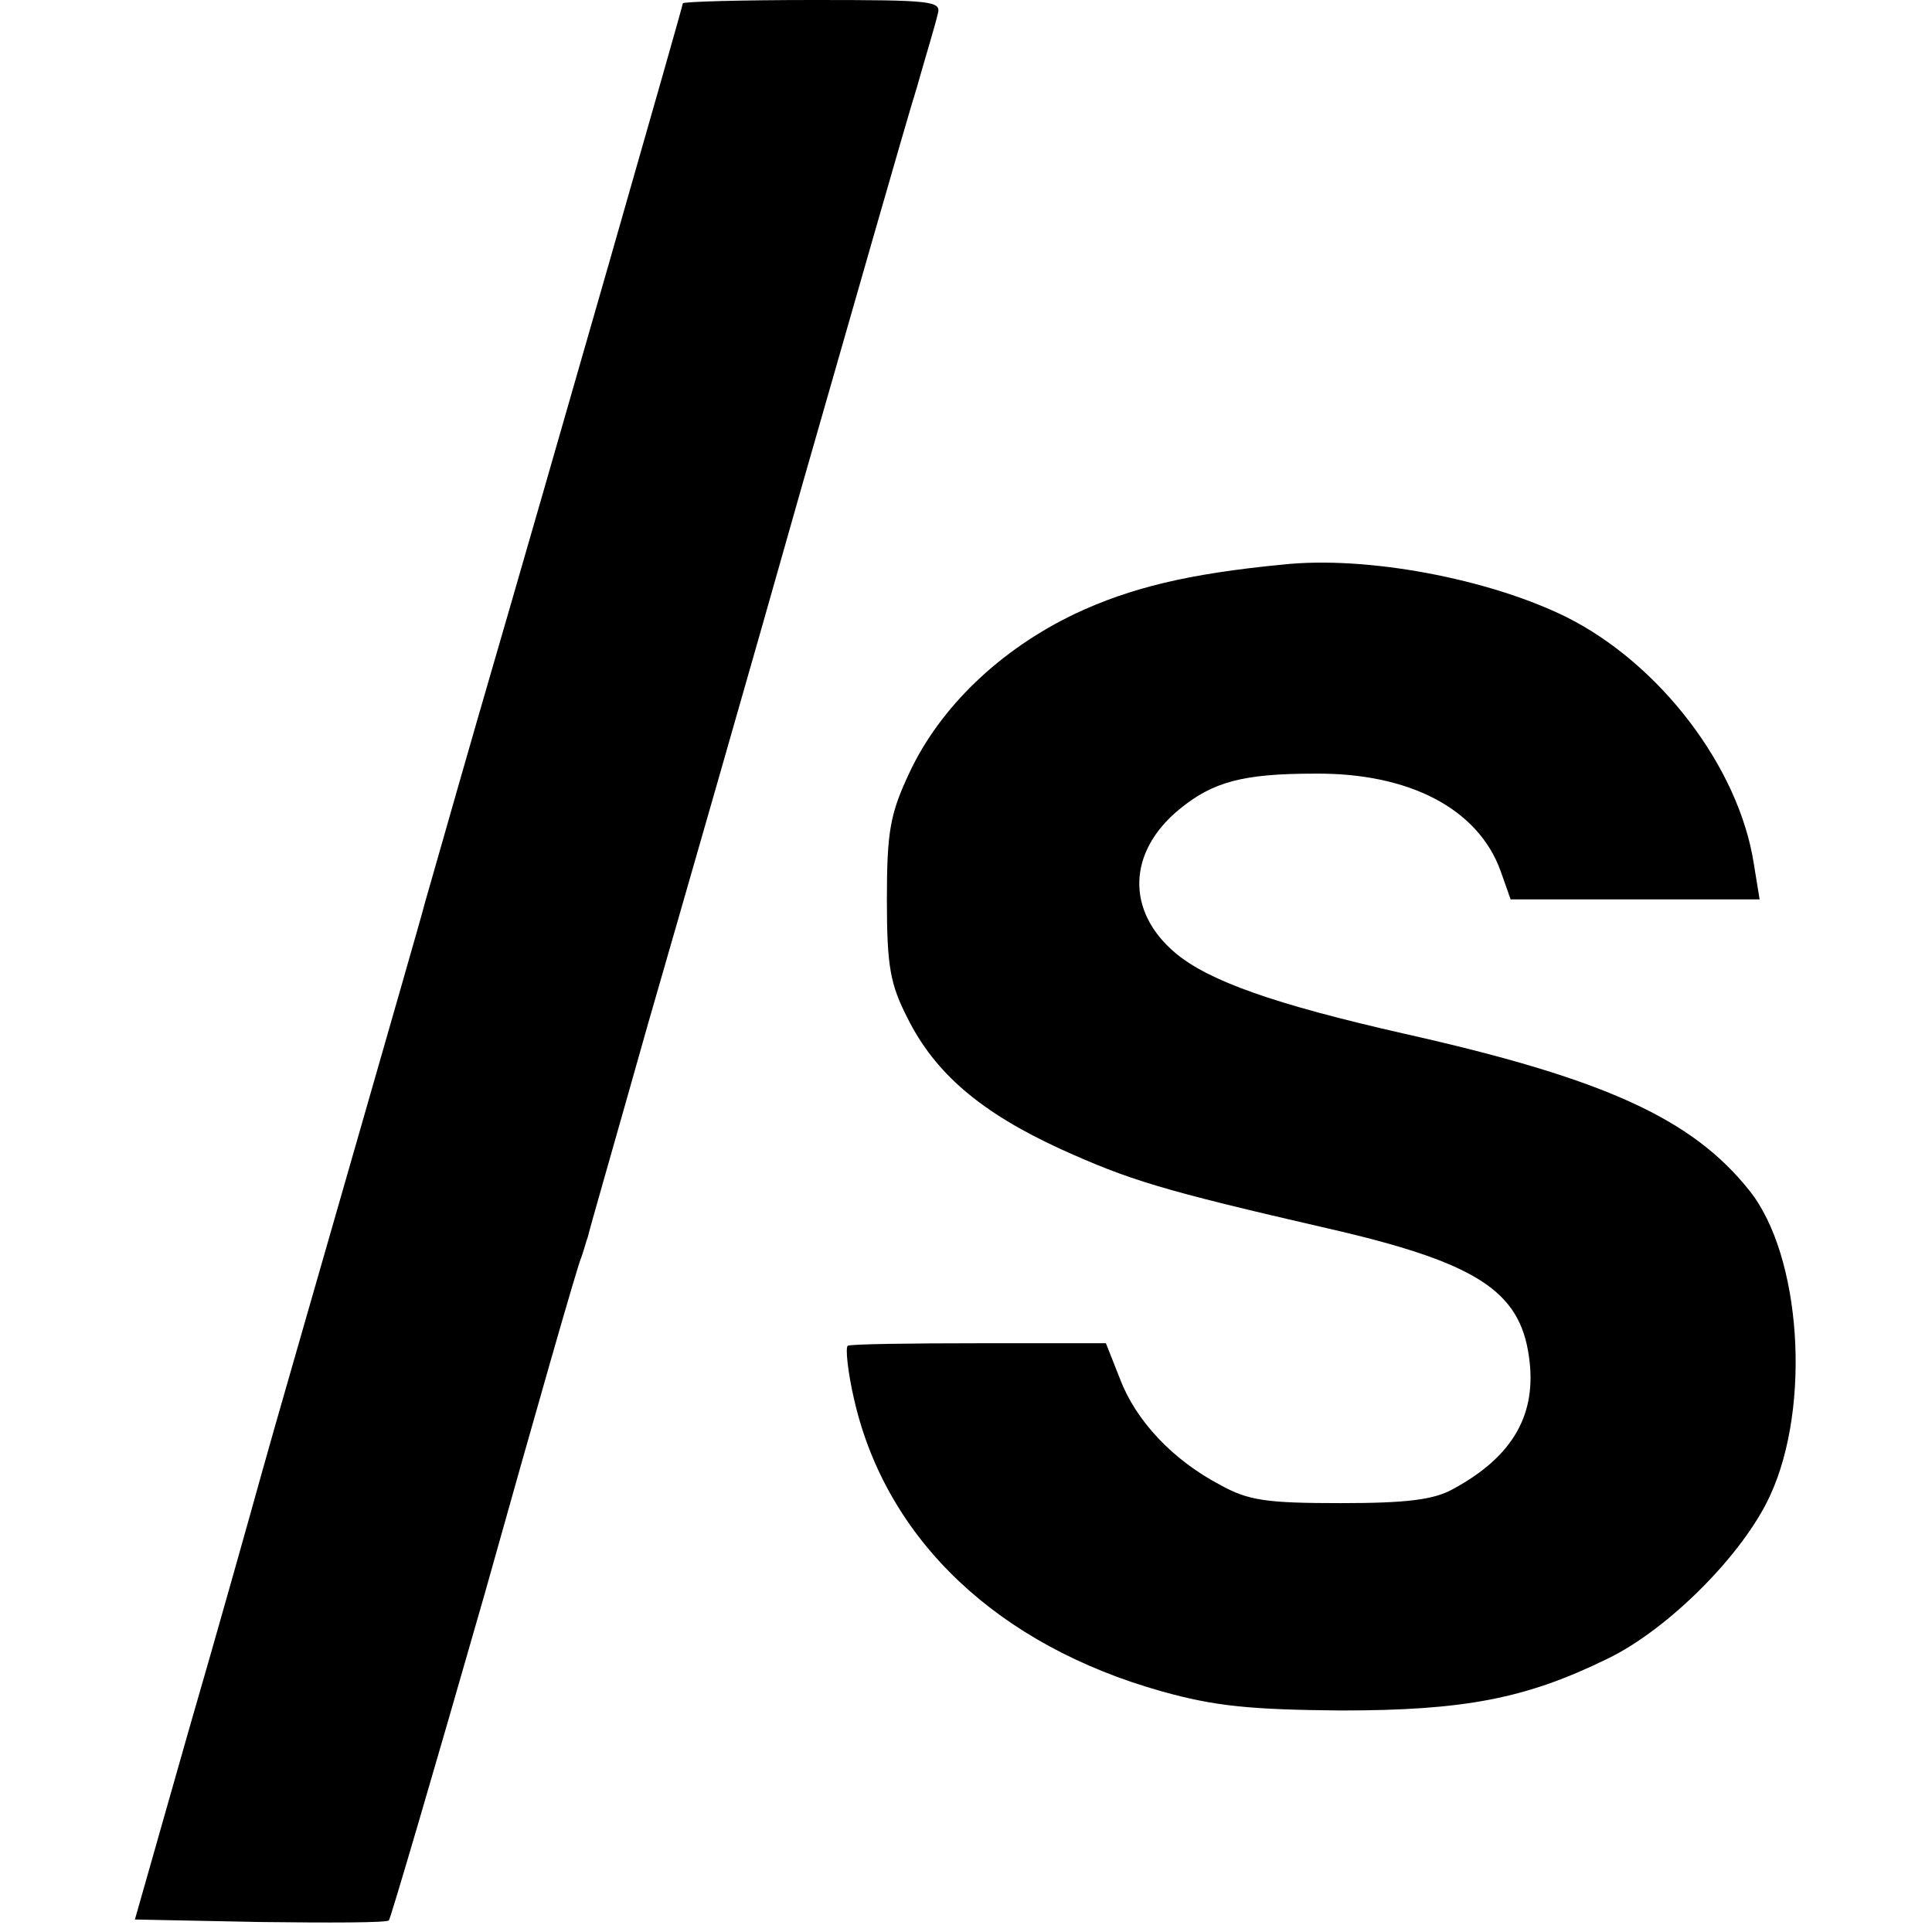
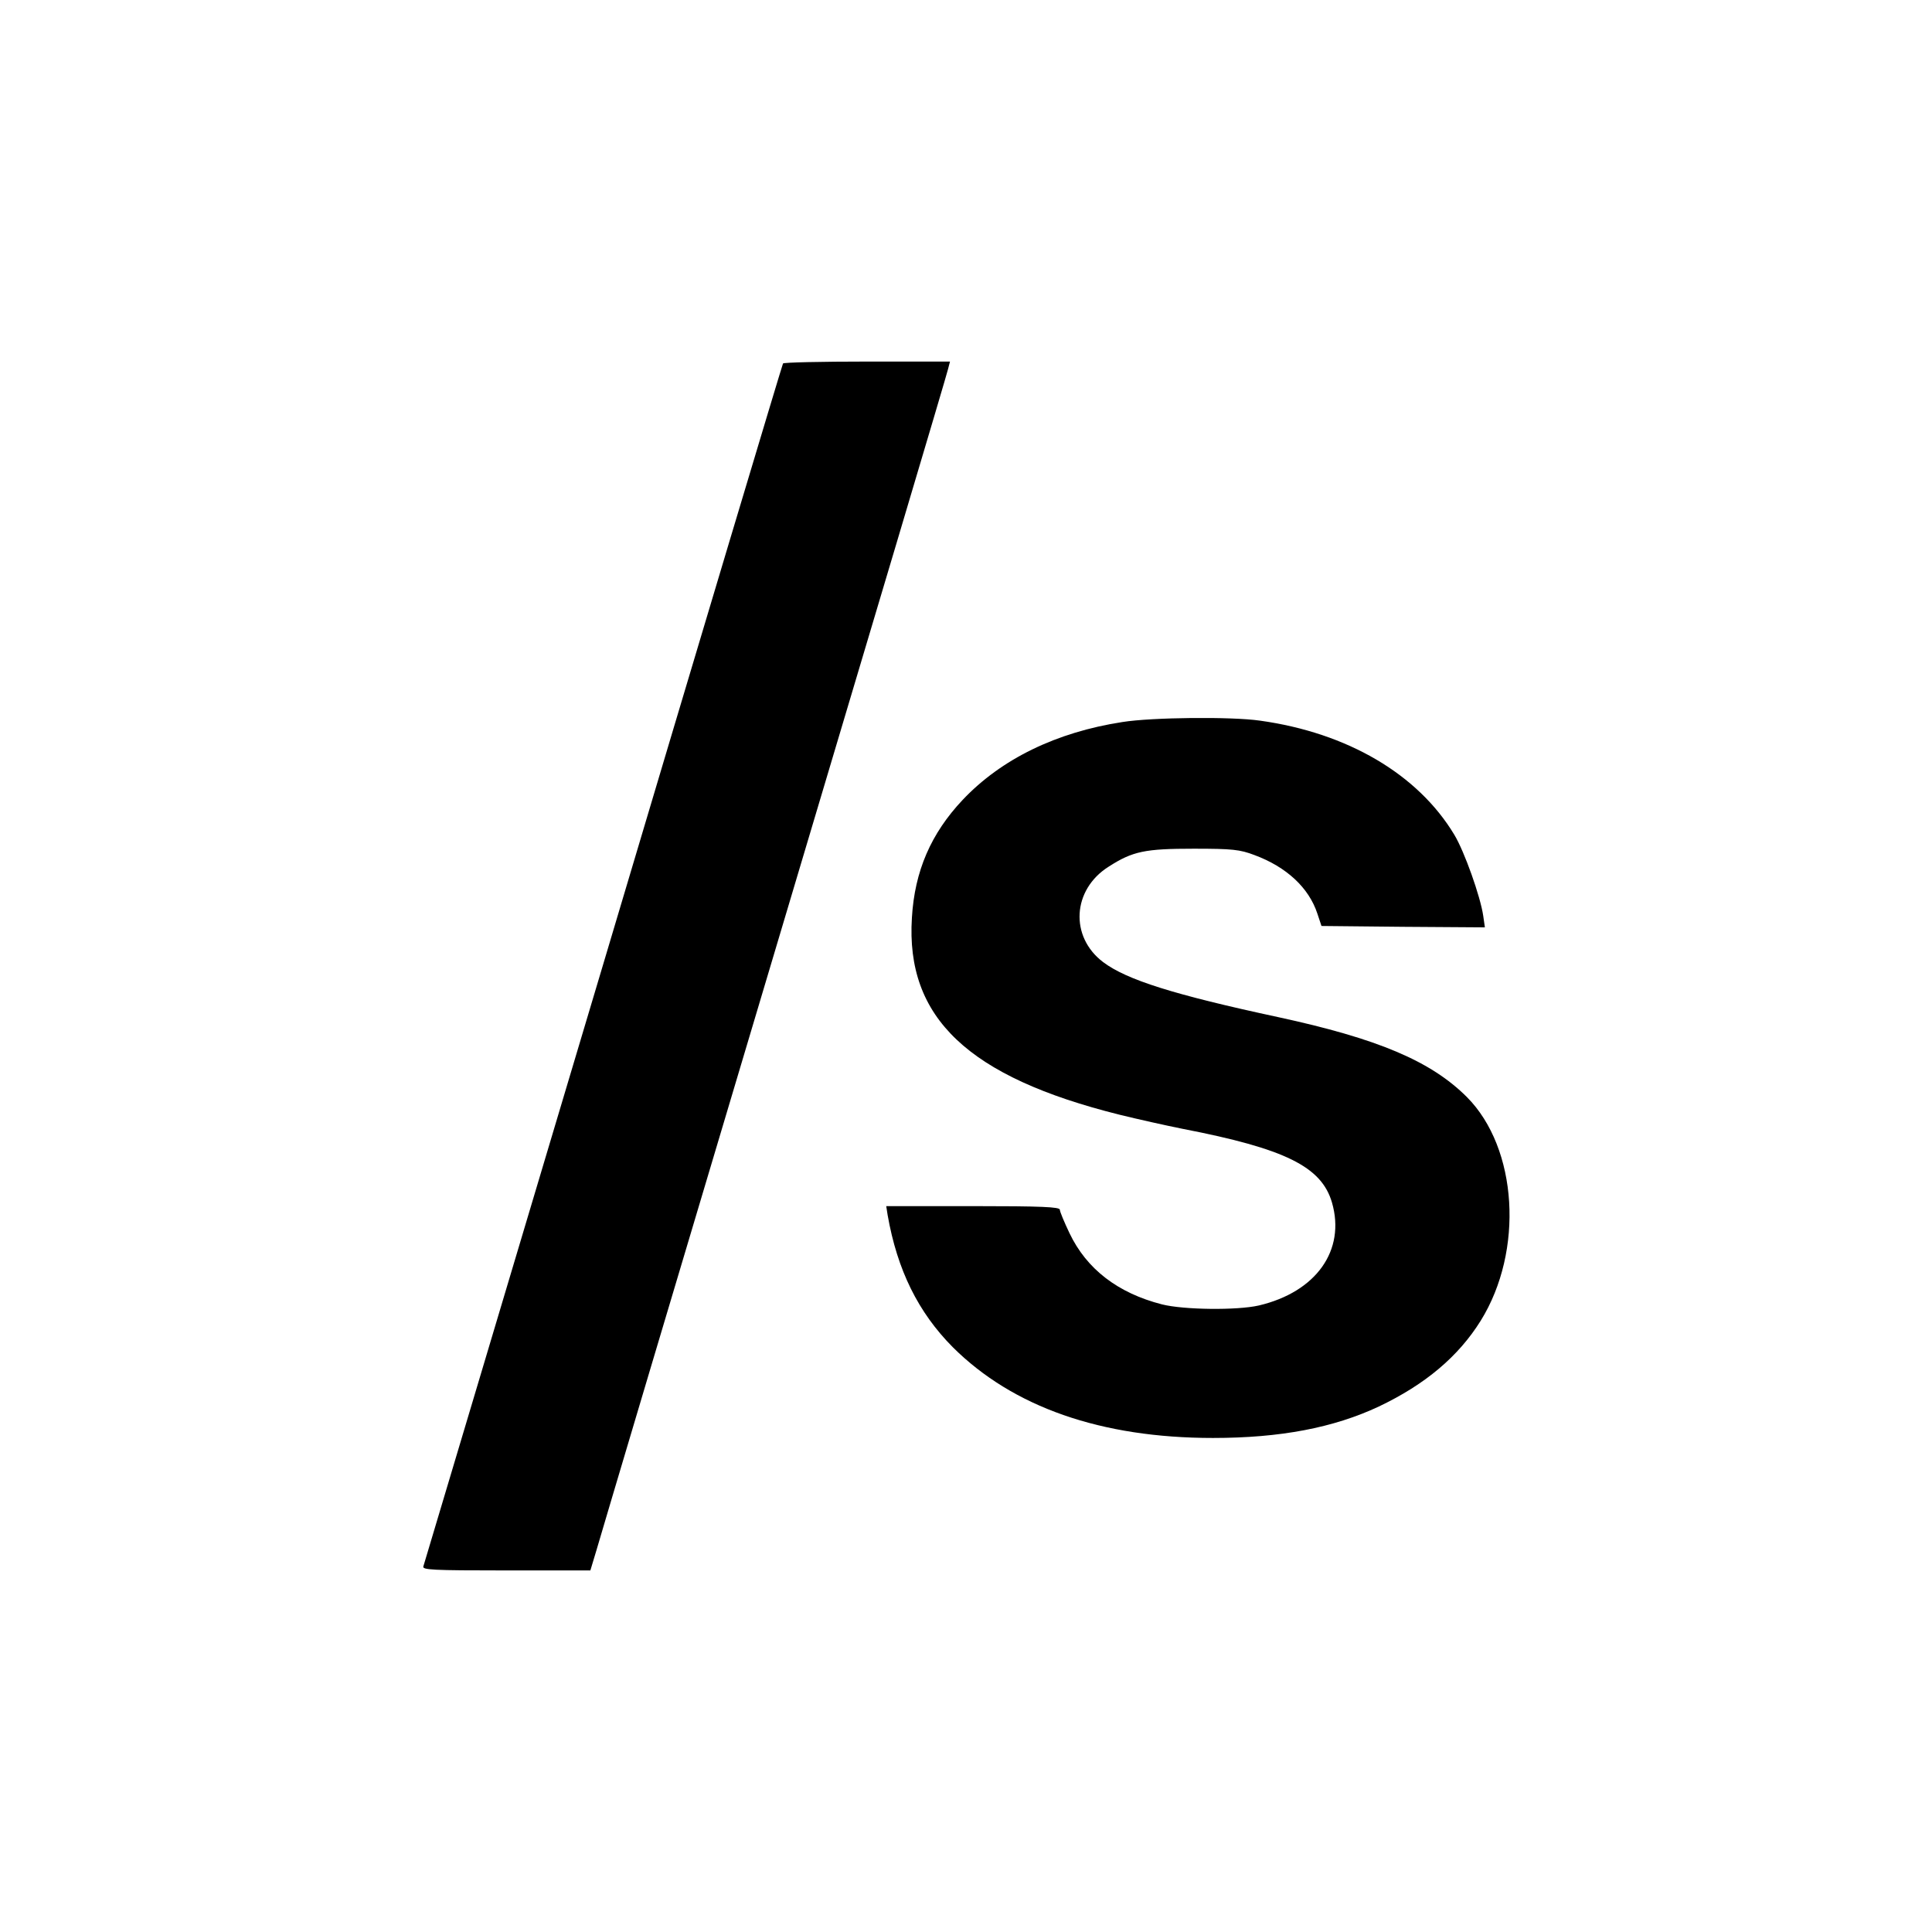
- <svg xmlns="http://www.w3.org/2000/svg" version="1.0" width="232pt" height="232pt" viewBox="0 0 232 232" preserveAspectRatio="xMidYMid meet">
-   <g transform="translate(0,232) scale(0.1,-0.1)" fill="#000000" stroke="none">
-     <path d="M820 2316 c0 -3 -151 -531 -247 -861 -30 -104 -58 -203 -63 -220 -4 -16 -45 -158 -90 -315 -45 -157 -93 -323 -106 -370 -13 -47 -52 -186 -88 -310 l-64 -225 150 -3 c83 -1 153 -1 155 2 2 2 54 179 115 392 60 214 112 396 116 404 3 8 6 20 8 25 1 6 34 120 72 255 39 135 123 427 186 650 64 223 125 437 137 475 11 39 23 78 25 88 5 16 -7 17 -150 17 -86 0 -156 -2 -156 -4z" />
-     <path d="M1540 1642 c-114 -11 -183 -28 -249 -59 -90 -43 -162 -112 -199 -191 -23 -49 -27 -70 -27 -152 0 -81 4 -102 25 -143 33 -66 88 -113 184 -157 82 -37 120 -49 320 -95 179 -41 231 -75 242 -154 10 -69 -19 -120 -91 -159 -23 -13 -56 -17 -135 -17 -89 0 -111 3 -145 22 -57 30 -101 77 -120 127 l-17 43 -151 0 c-84 0 -155 -1 -159 -3 -3 -2 0 -32 8 -66 39 -168 173 -294 369 -349 64 -18 107 -22 215 -23 148 0 222 14 320 62 73 35 164 126 196 197 49 107 37 287 -25 365 -69 87 -175 135 -416 189 -154 35 -234 63 -274 97 -59 50 -57 121 5 172 40 33 76 43 163 43 113 1 196 -42 223 -117 l12 -34 149 0 150 0 -7 43 c-18 116 -113 240 -225 296 -93 46 -240 74 -341 63z" />
+ <svg xmlns="http://www.w3.org/2000/svg" version="1.0" width="700pt" height="700pt" viewBox="0 0 700 700" preserveAspectRatio="xMidYMid meet">
+   <g transform="translate(0,700) scale(0.1,-0.1)" fill="#000000" stroke="none">
+     <path d="M2837 5683 c-3 -5 -296 -983 -651 -2175 -356 -1192 -649 -2174 -652 -2183 -5 -13 30 -15 300 -15 l305 0 22 73 c11 39 301 1013 644 2162 343 1150 627 2102 630 2118 l7 27 -300 0 c-166 0 -303 -3 -305 -7z" />
+     <path d="M4067 4384 c-240 -37 -439 -134 -579 -282 -115 -122 -174 -258 -184 -427 -23 -362 203 -577 753 -714 65 -16 168 -39 228 -51 372 -72 503 -137 541 -267 50 -173 -57 -324 -265 -373 -78 -18 -272 -16 -351 4 -160 41 -273 128 -335 258 -19 40 -35 78 -35 85 0 10 -66 13 -315 13 l-314 0 5 -32 c35 -200 111 -353 236 -479 218 -217 537 -329 943 -329 244 0 437 37 601 114 168 80 288 181 369 311 157 253 134 625 -50 810 -131 131 -324 212 -685 290 -377 81 -548 135 -633 199 -122 92 -112 263 20 346 87 56 132 65 308 65 141 0 167 -3 220 -23 116 -43 197 -118 228 -212 l15 -45 296 -3 296 -2 -6 42 c-10 69 -68 233 -105 294 -132 219 -387 369 -704 413 -104 15 -391 12 -498 -5z" />
  </g>
</svg>
